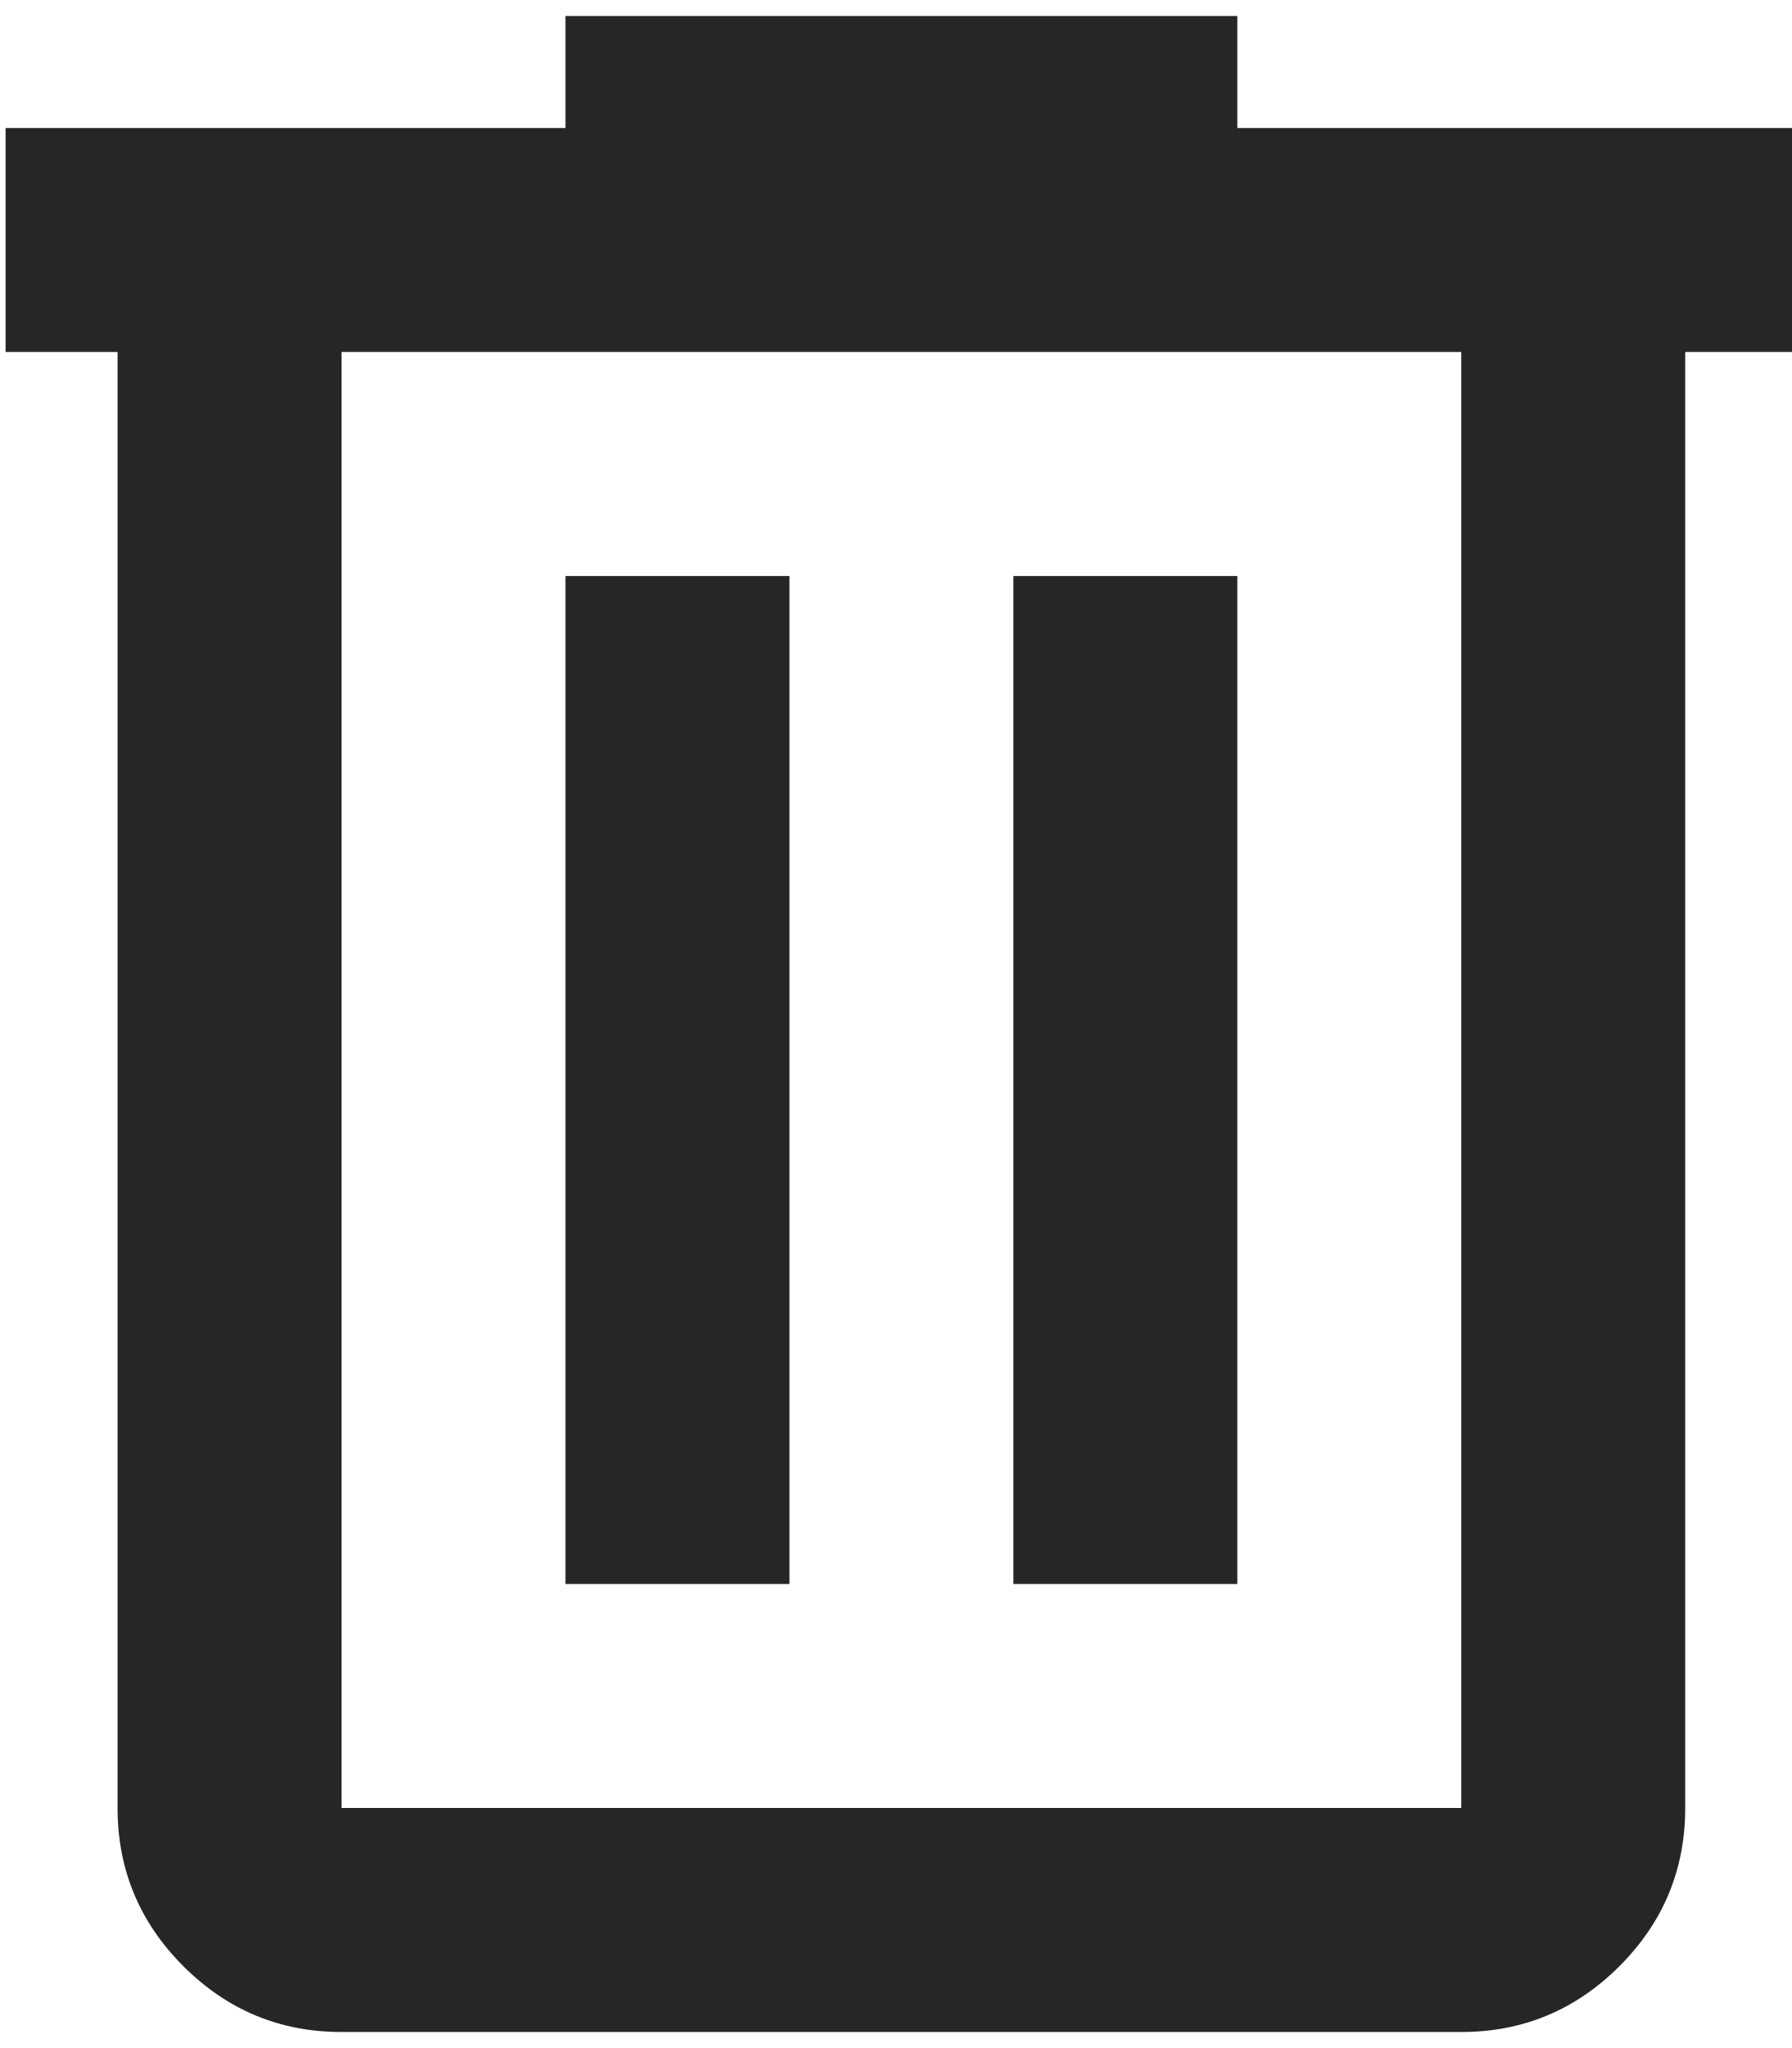
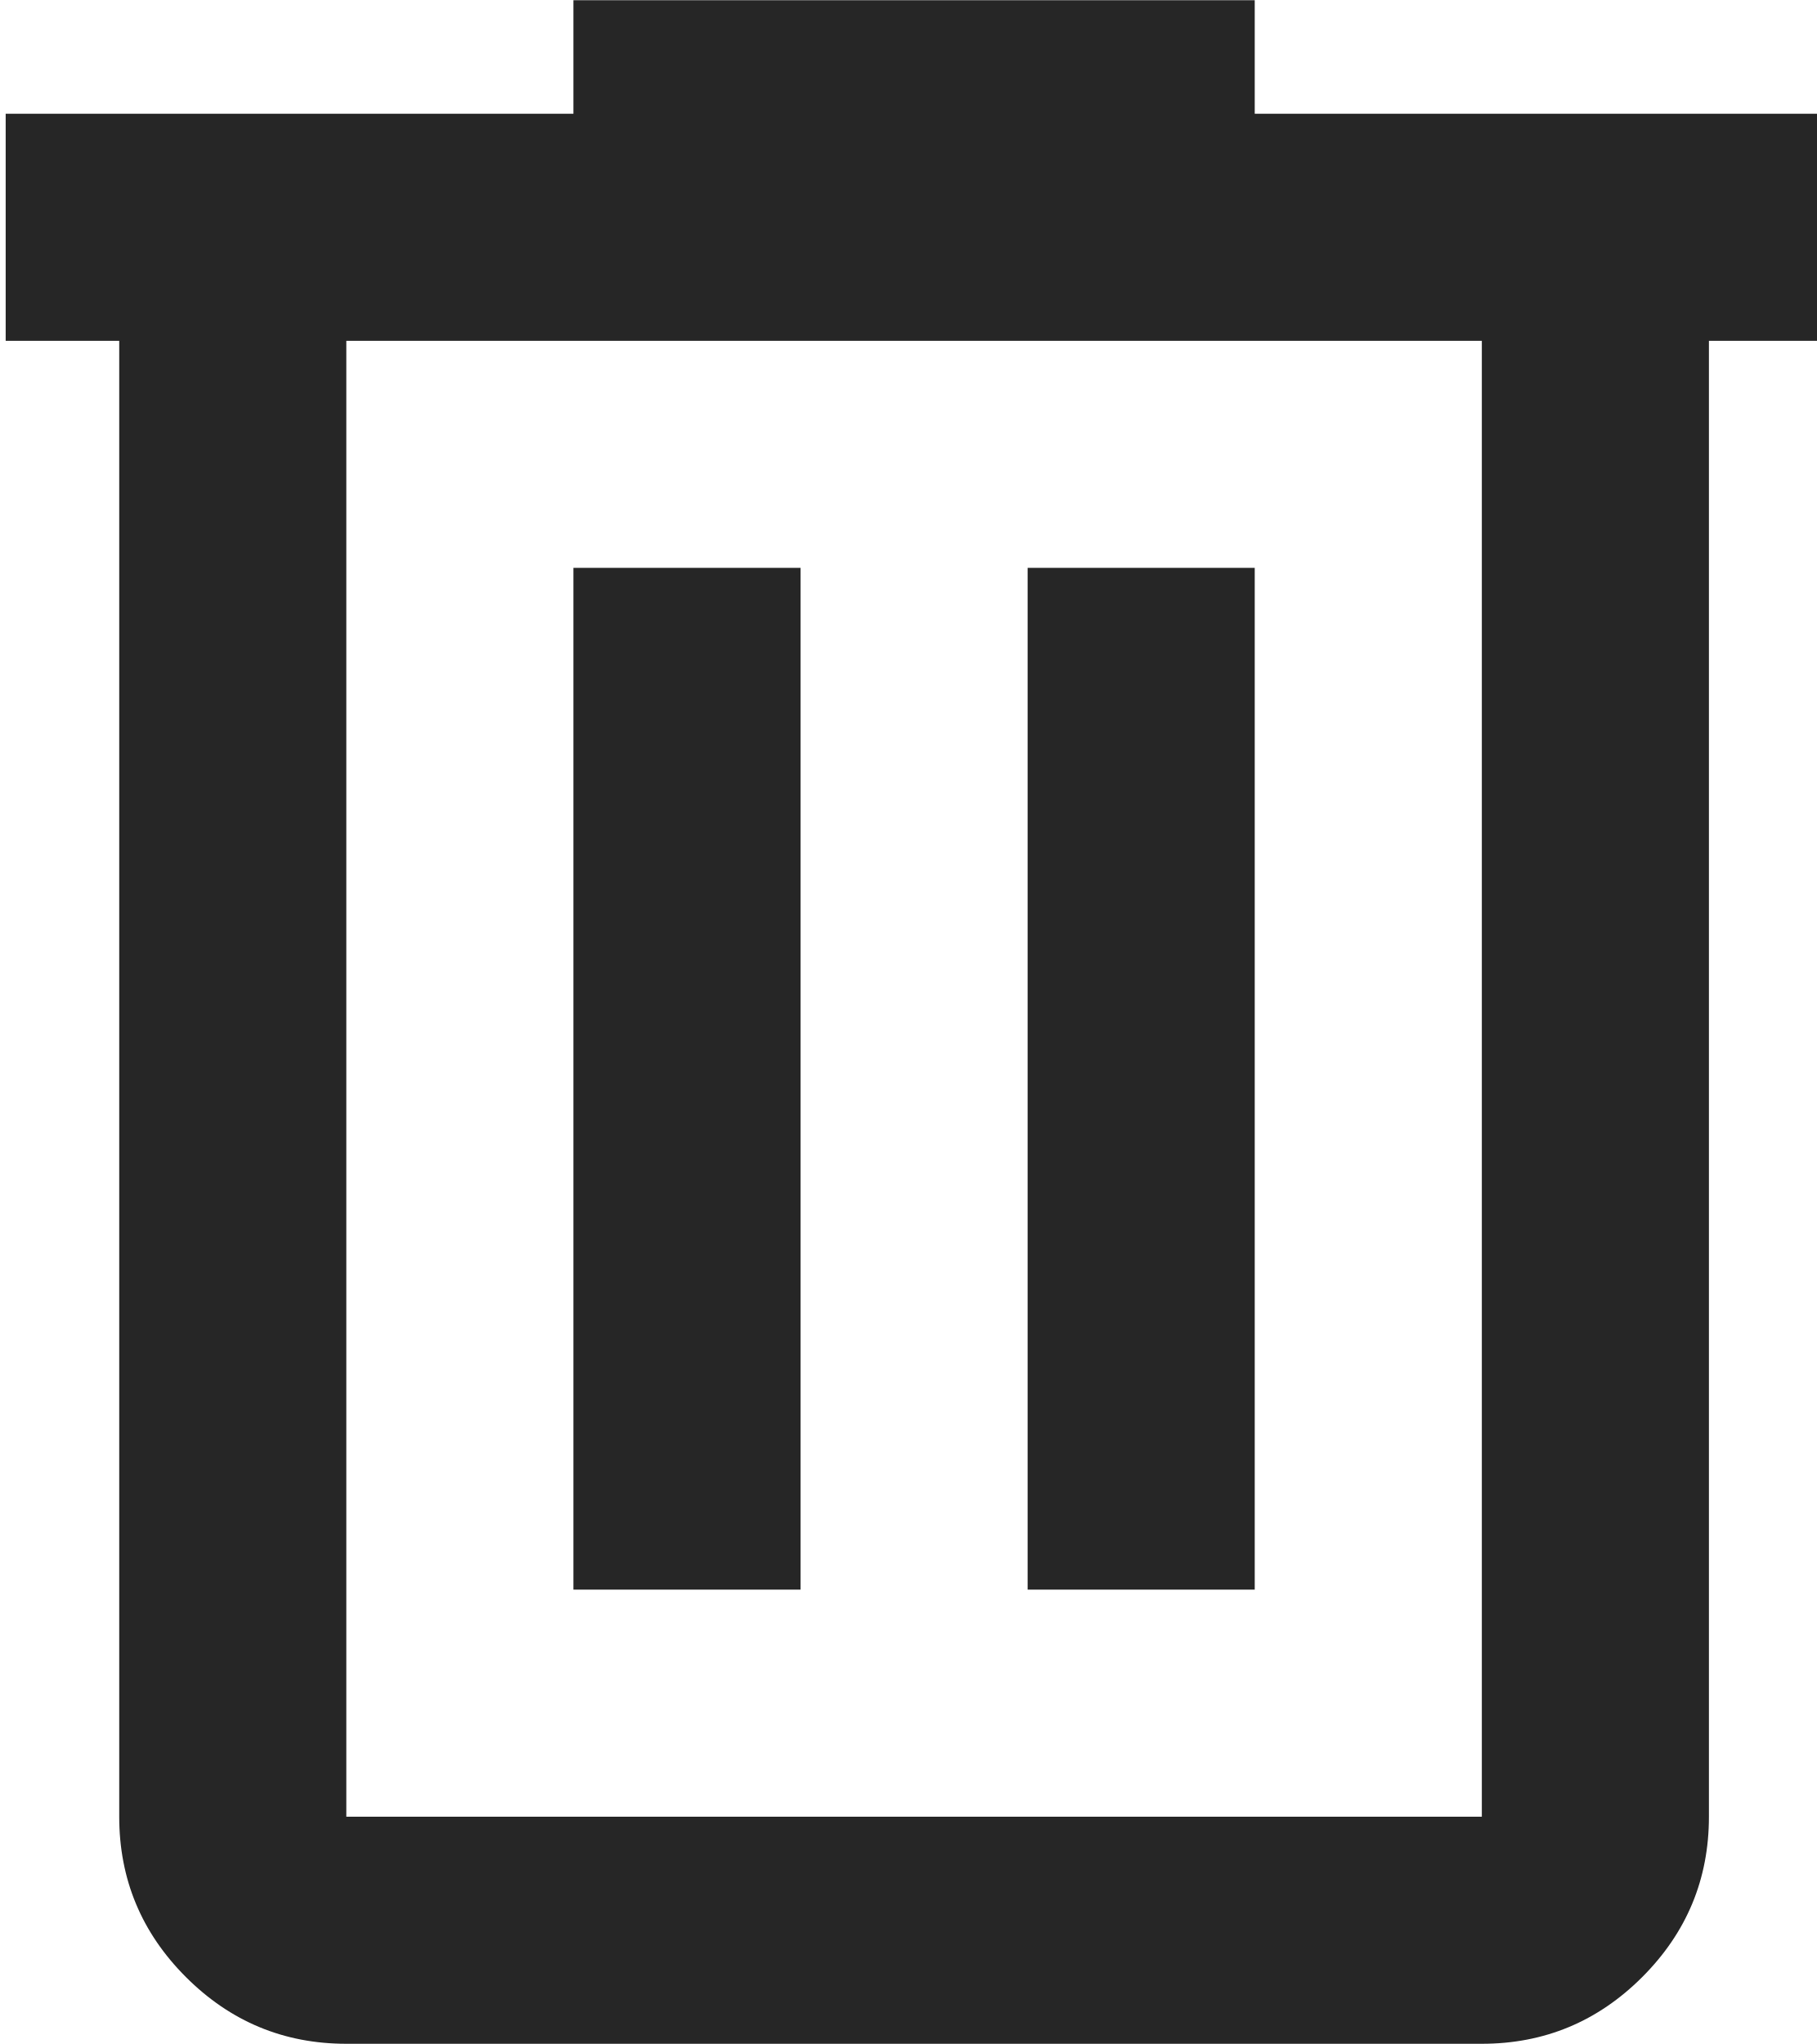
- <svg viewBox="158 -840 640 720" width="21px" height="24px" fill="#262626" aria-label="delete">
+ <svg viewBox="158 -840 640 720" width="21px" height="23.63px" fill="#262626" aria-label="delete">
  <path d="M280-120q-33 0-56.5-23.5T200-200v-520h-40v-80h200v-40h240v40h200v80h-40v520q0 33-23.5 56.5T680-120H280Zm400-600H280v520h400v-520ZM360-280h80v-360h-80v360Zm160 0h80v-360h-80v360ZM280-720v520-520Z">
  </path>
</svg>
